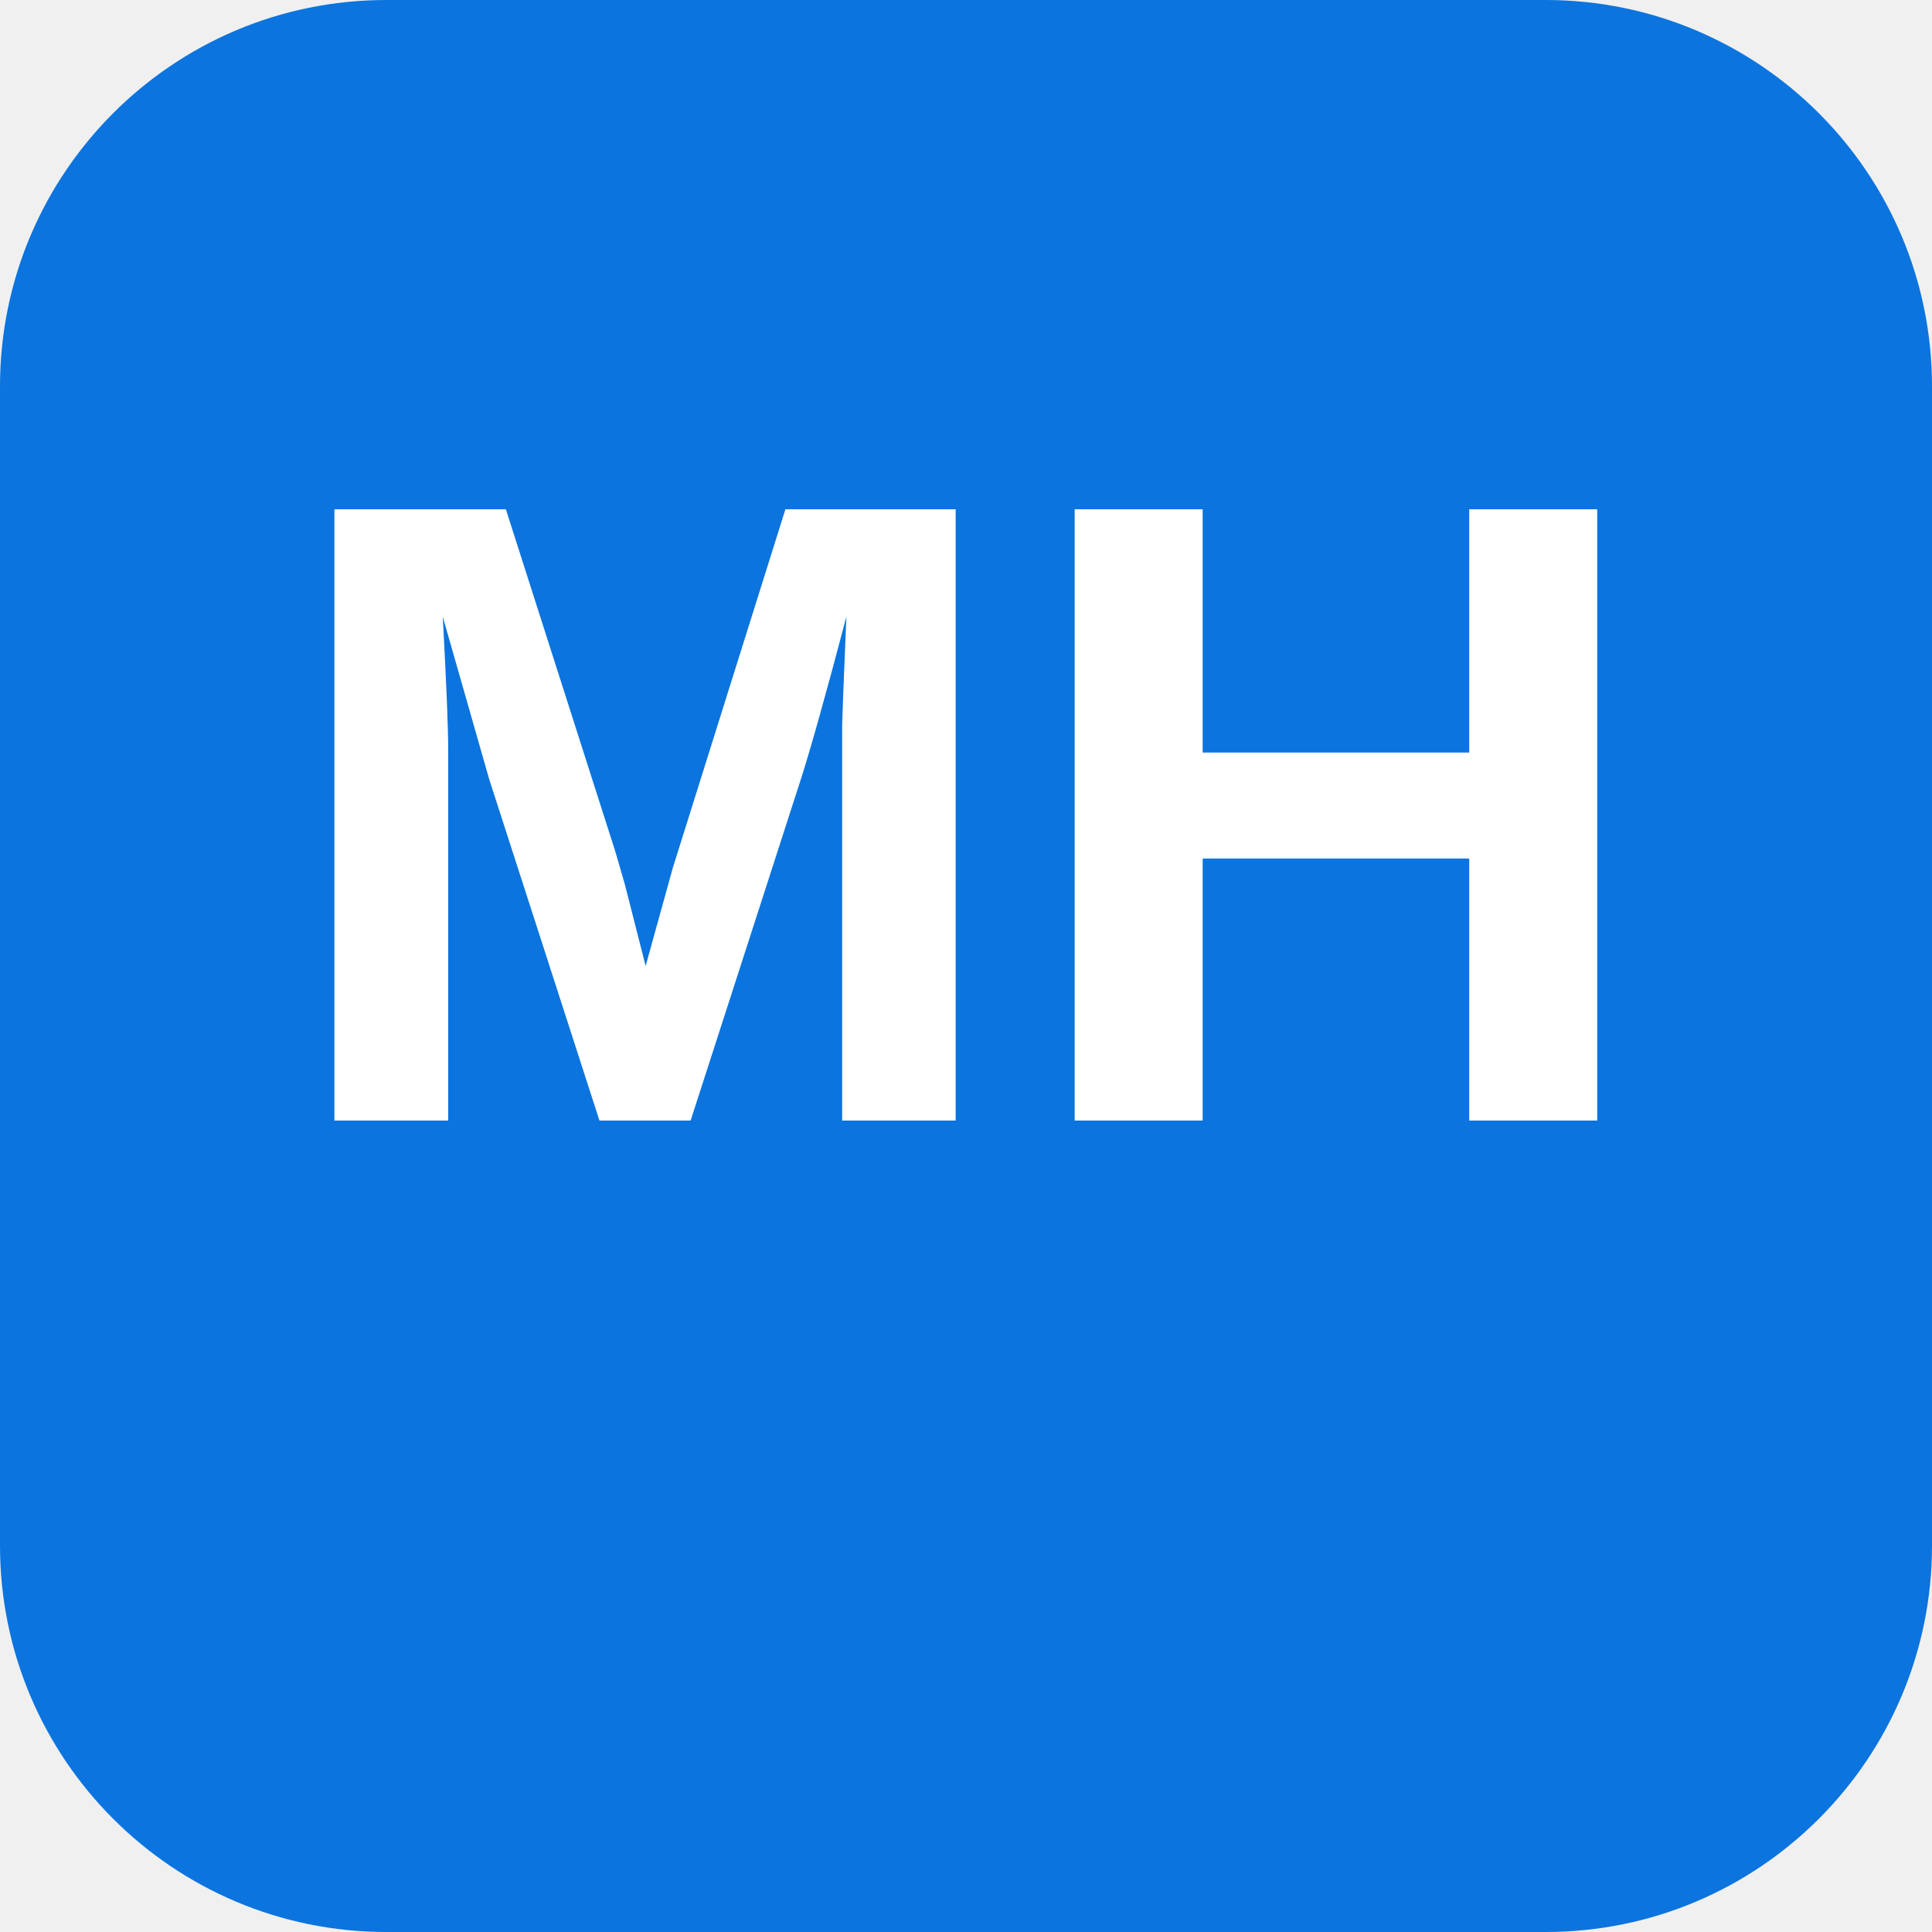
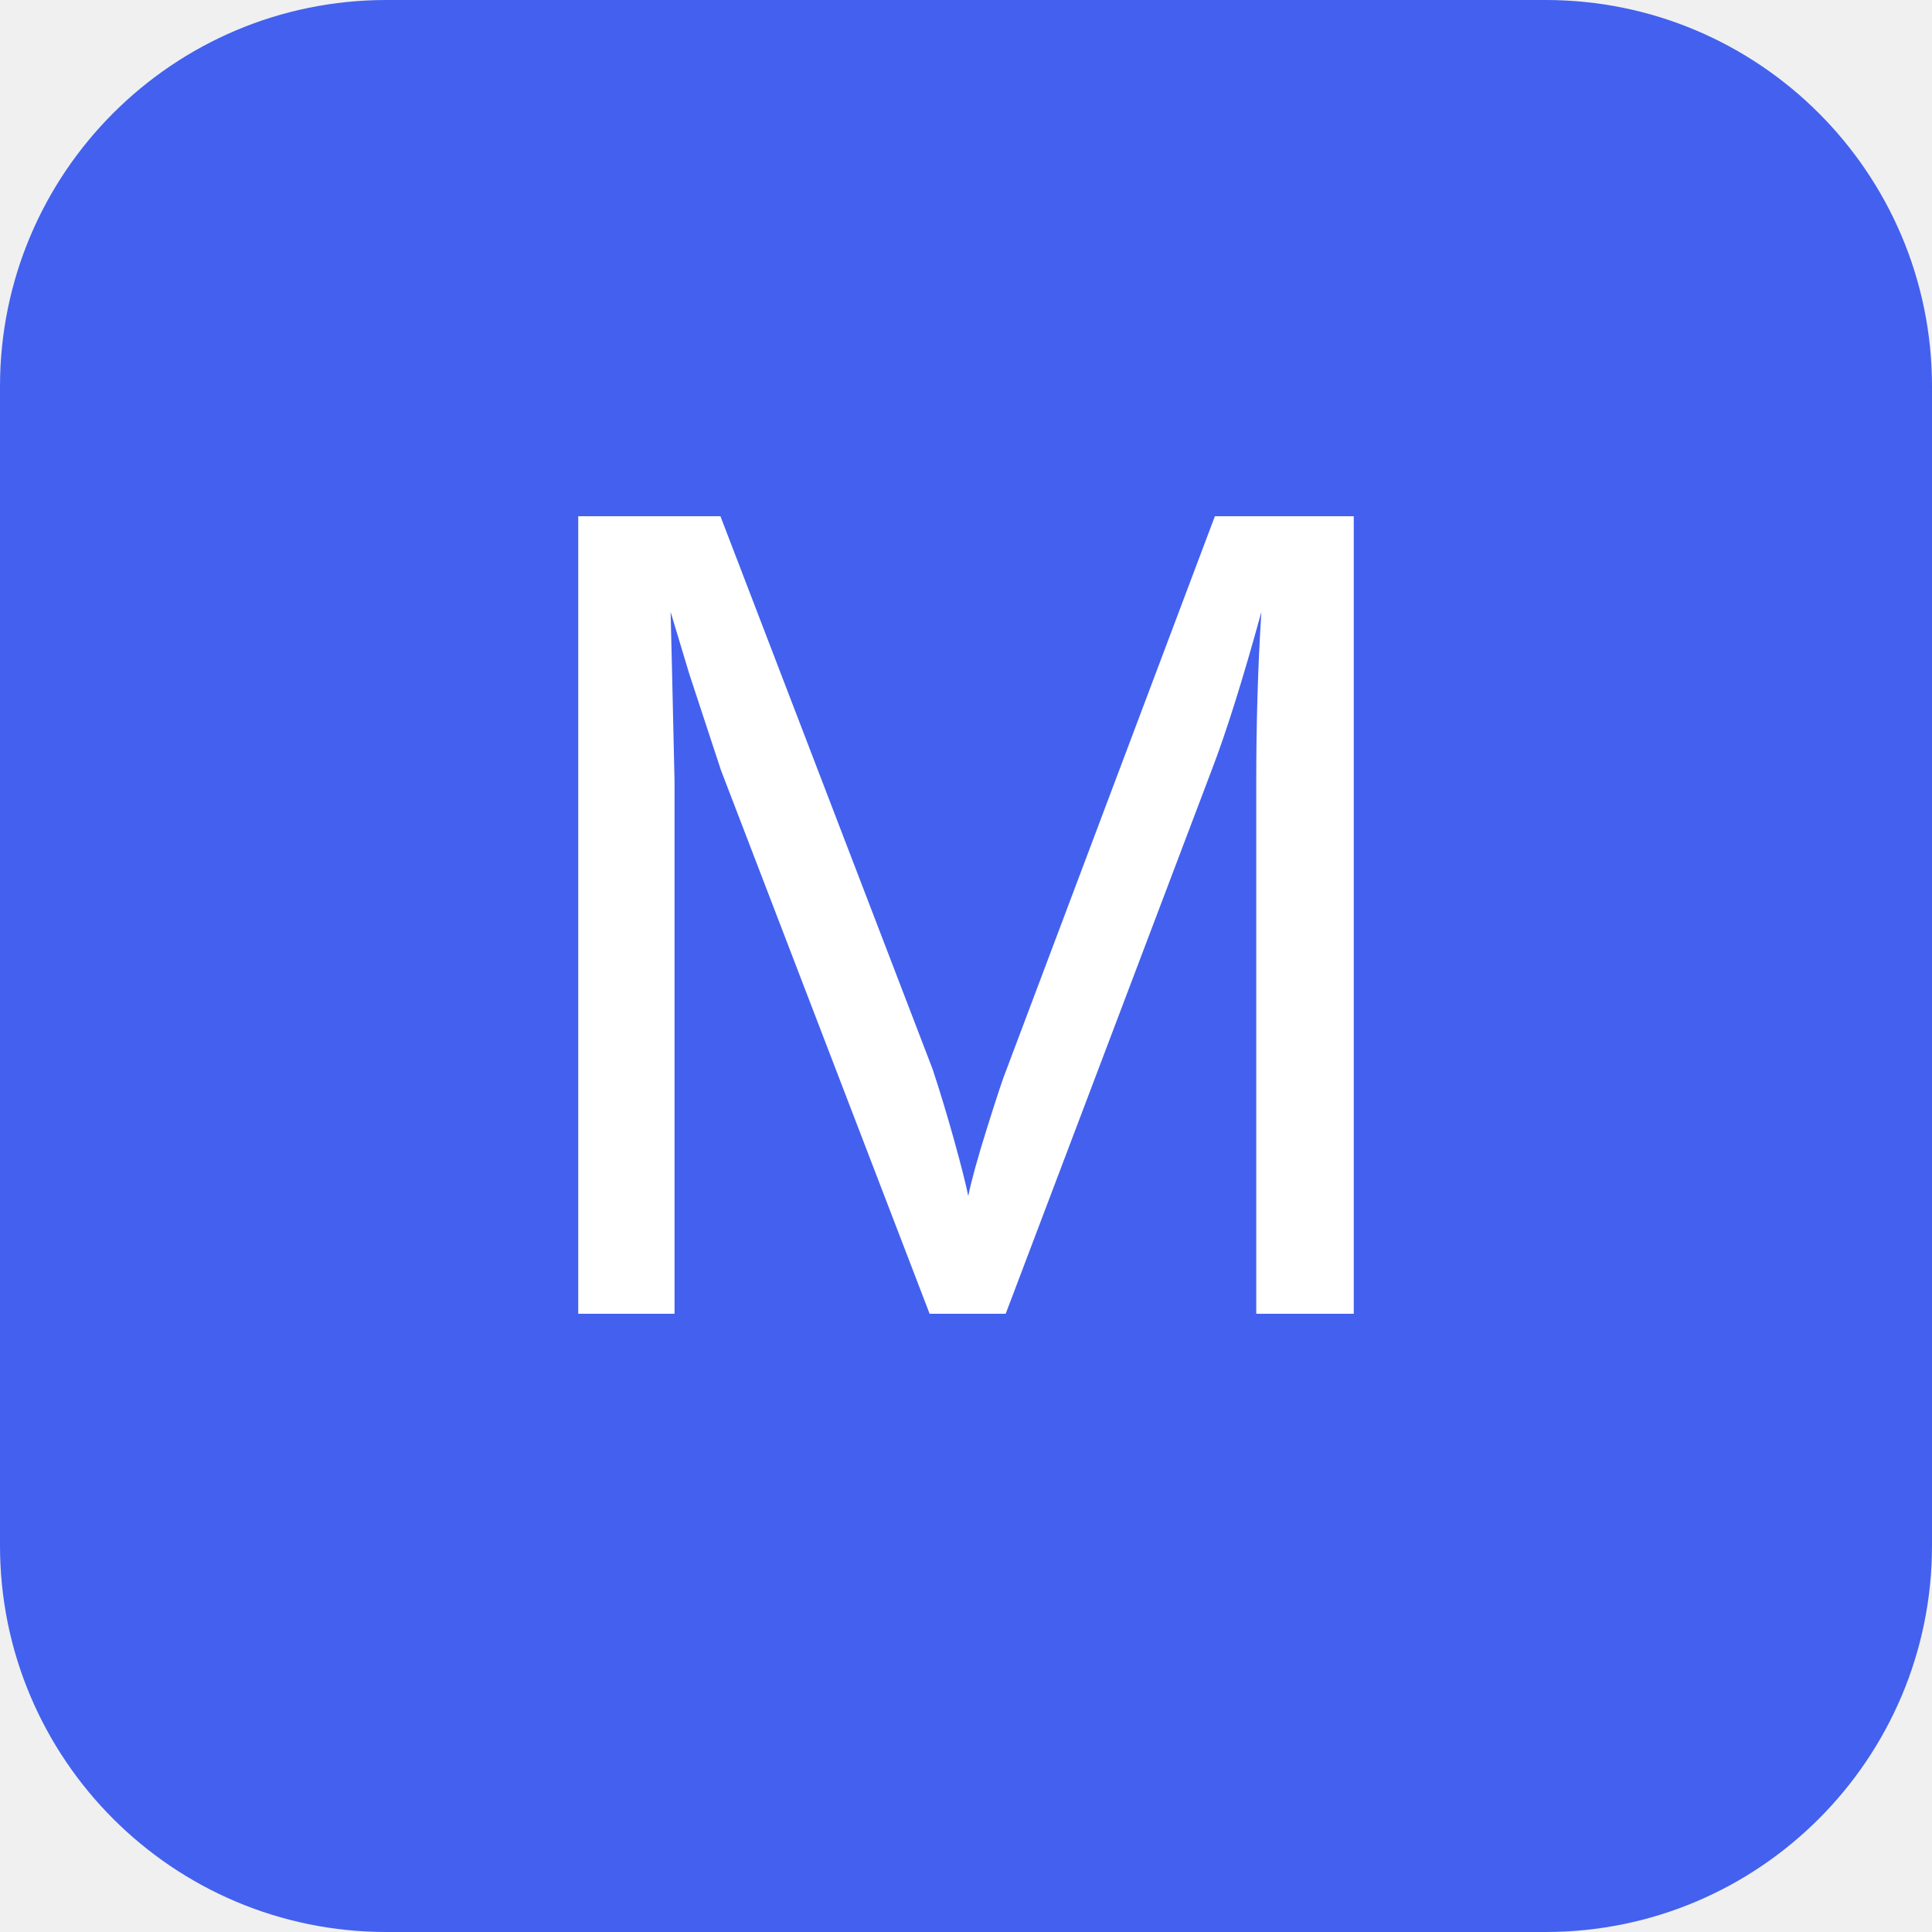
<svg xmlns="http://www.w3.org/2000/svg" viewBox="0 0 100 100">
-   <rect width="100" height="100" rx="20" fill="#0b74de" />
-   <text x="50" y="58" font-size="46" text-anchor="middle" fill="white" font-family="Arial" font-weight="700">MH</text>
+   <rect width="100" height="100" fill="#4361ee" rx="20" />
+   <text y="68" font-family="Arial" font-size="60" fill="white" text-anchor="middle" x="50">M</text>
</svg>
